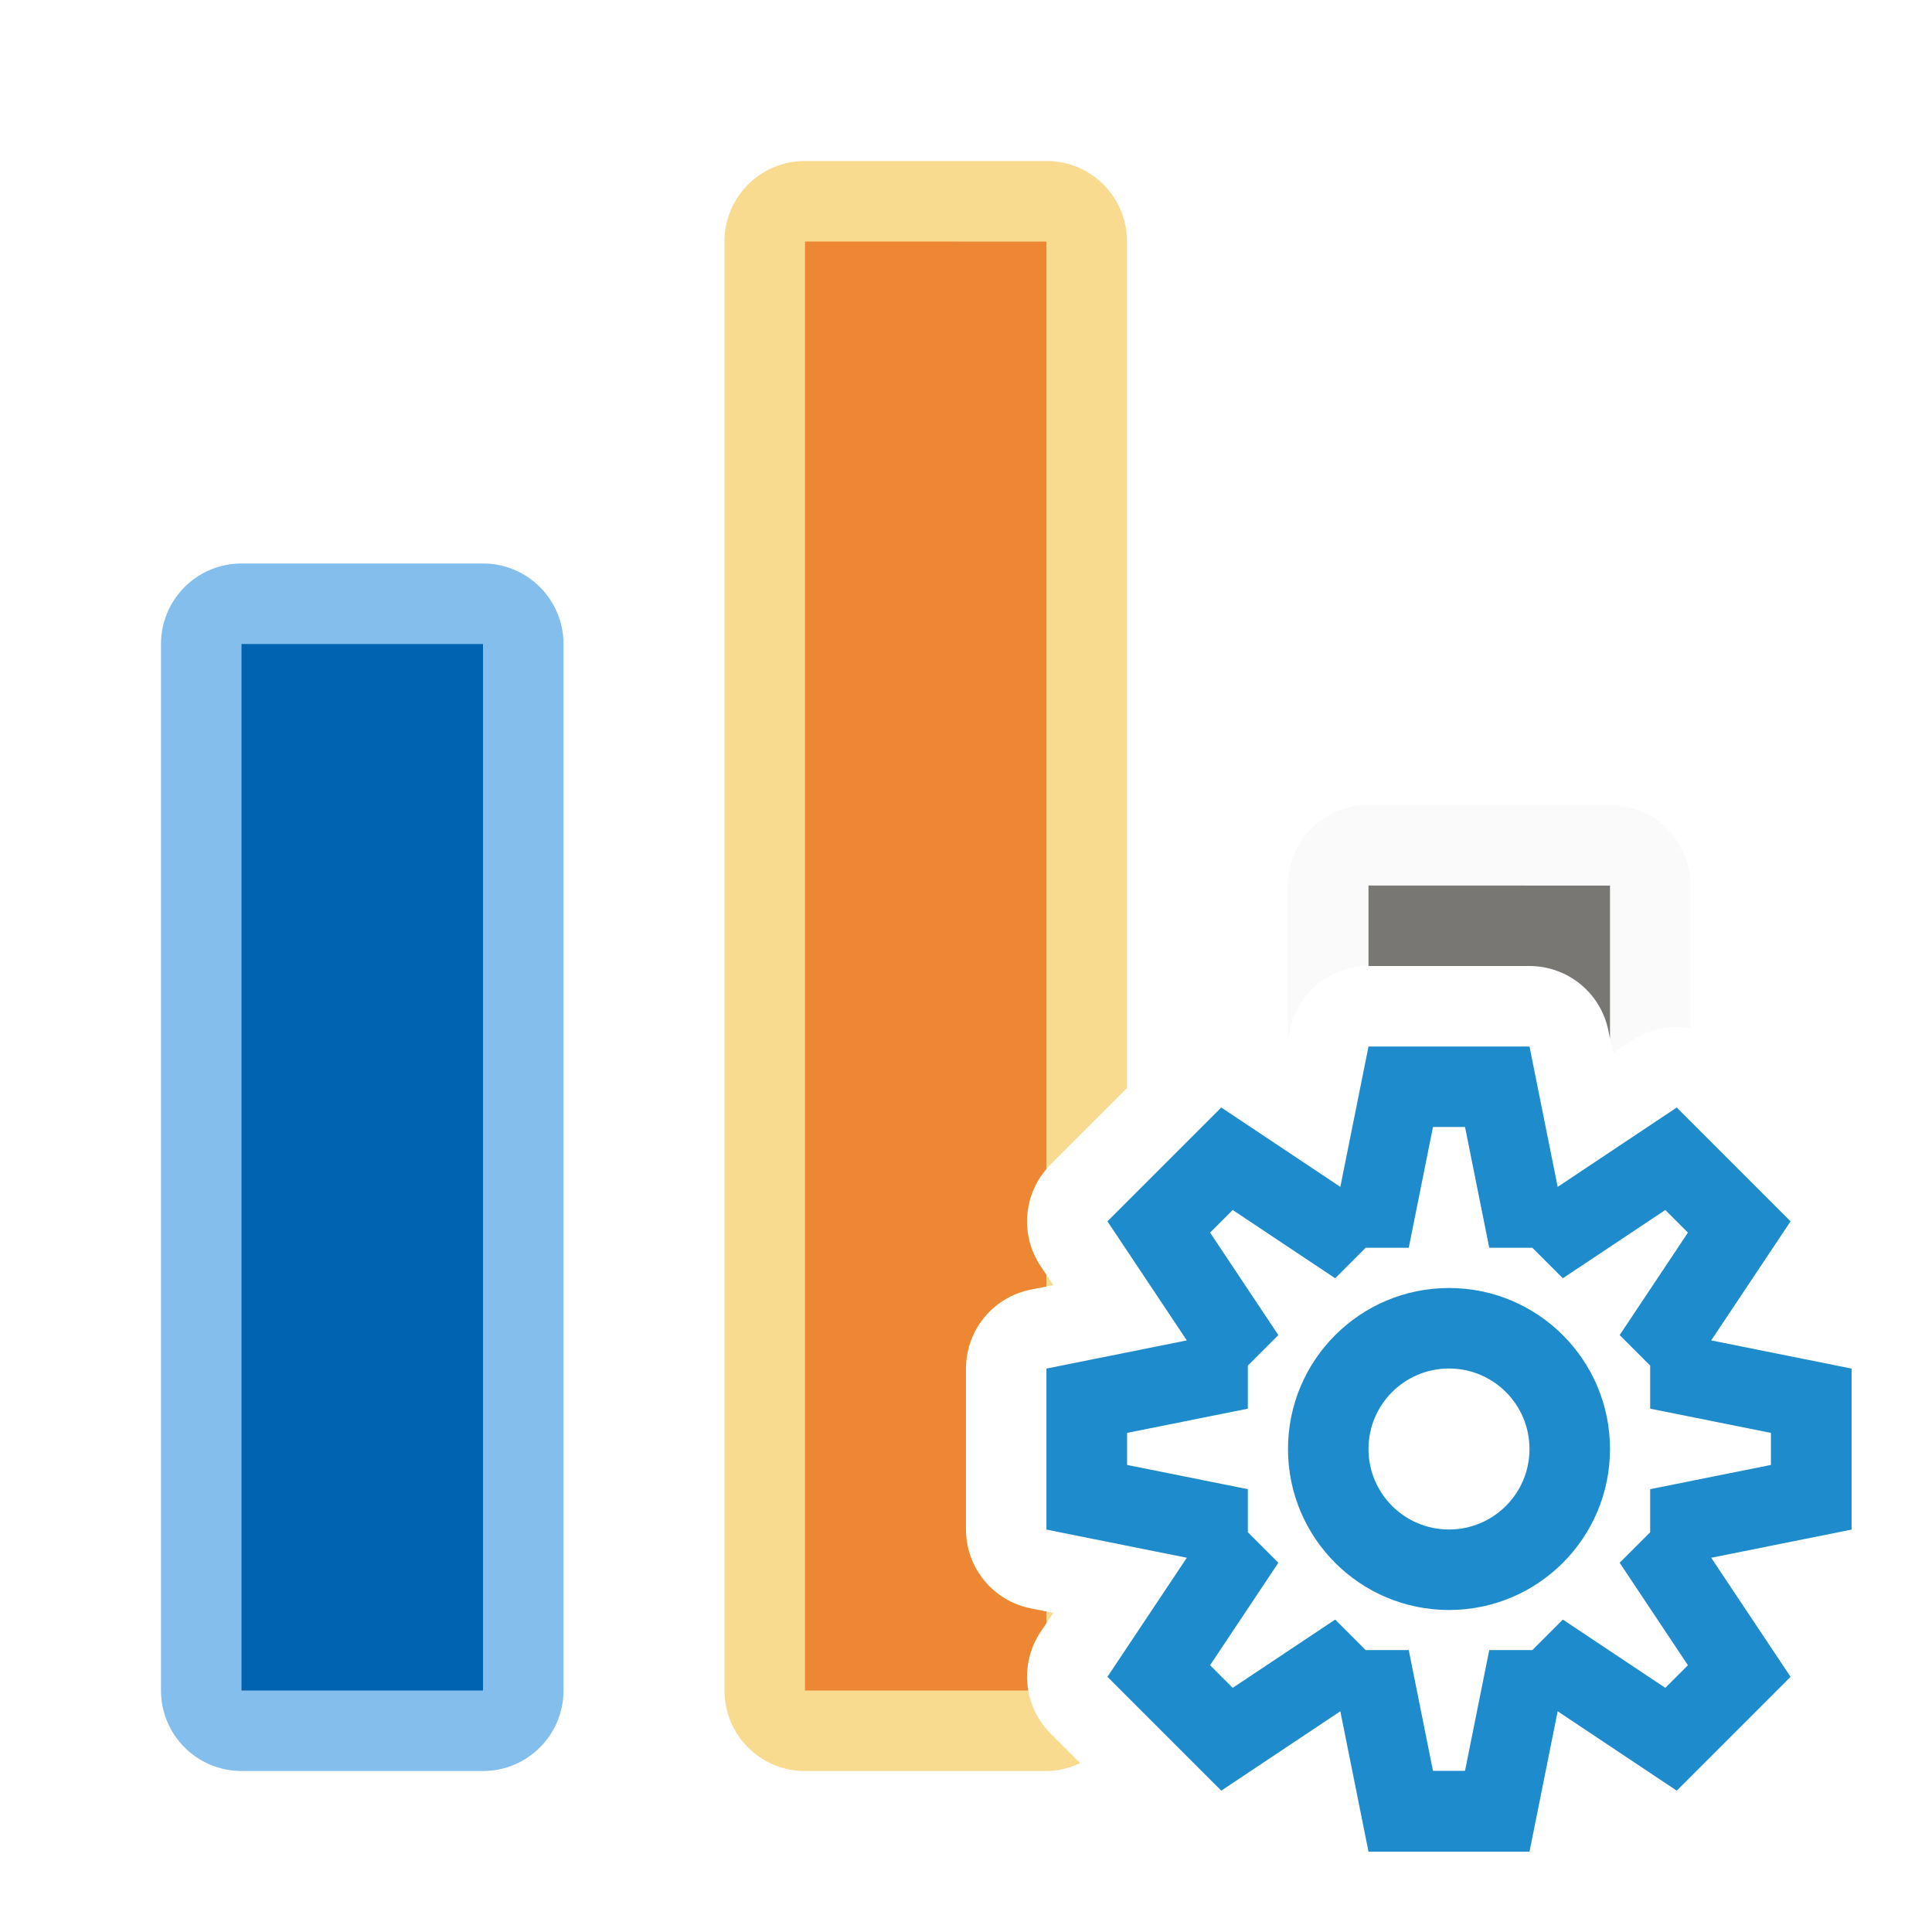
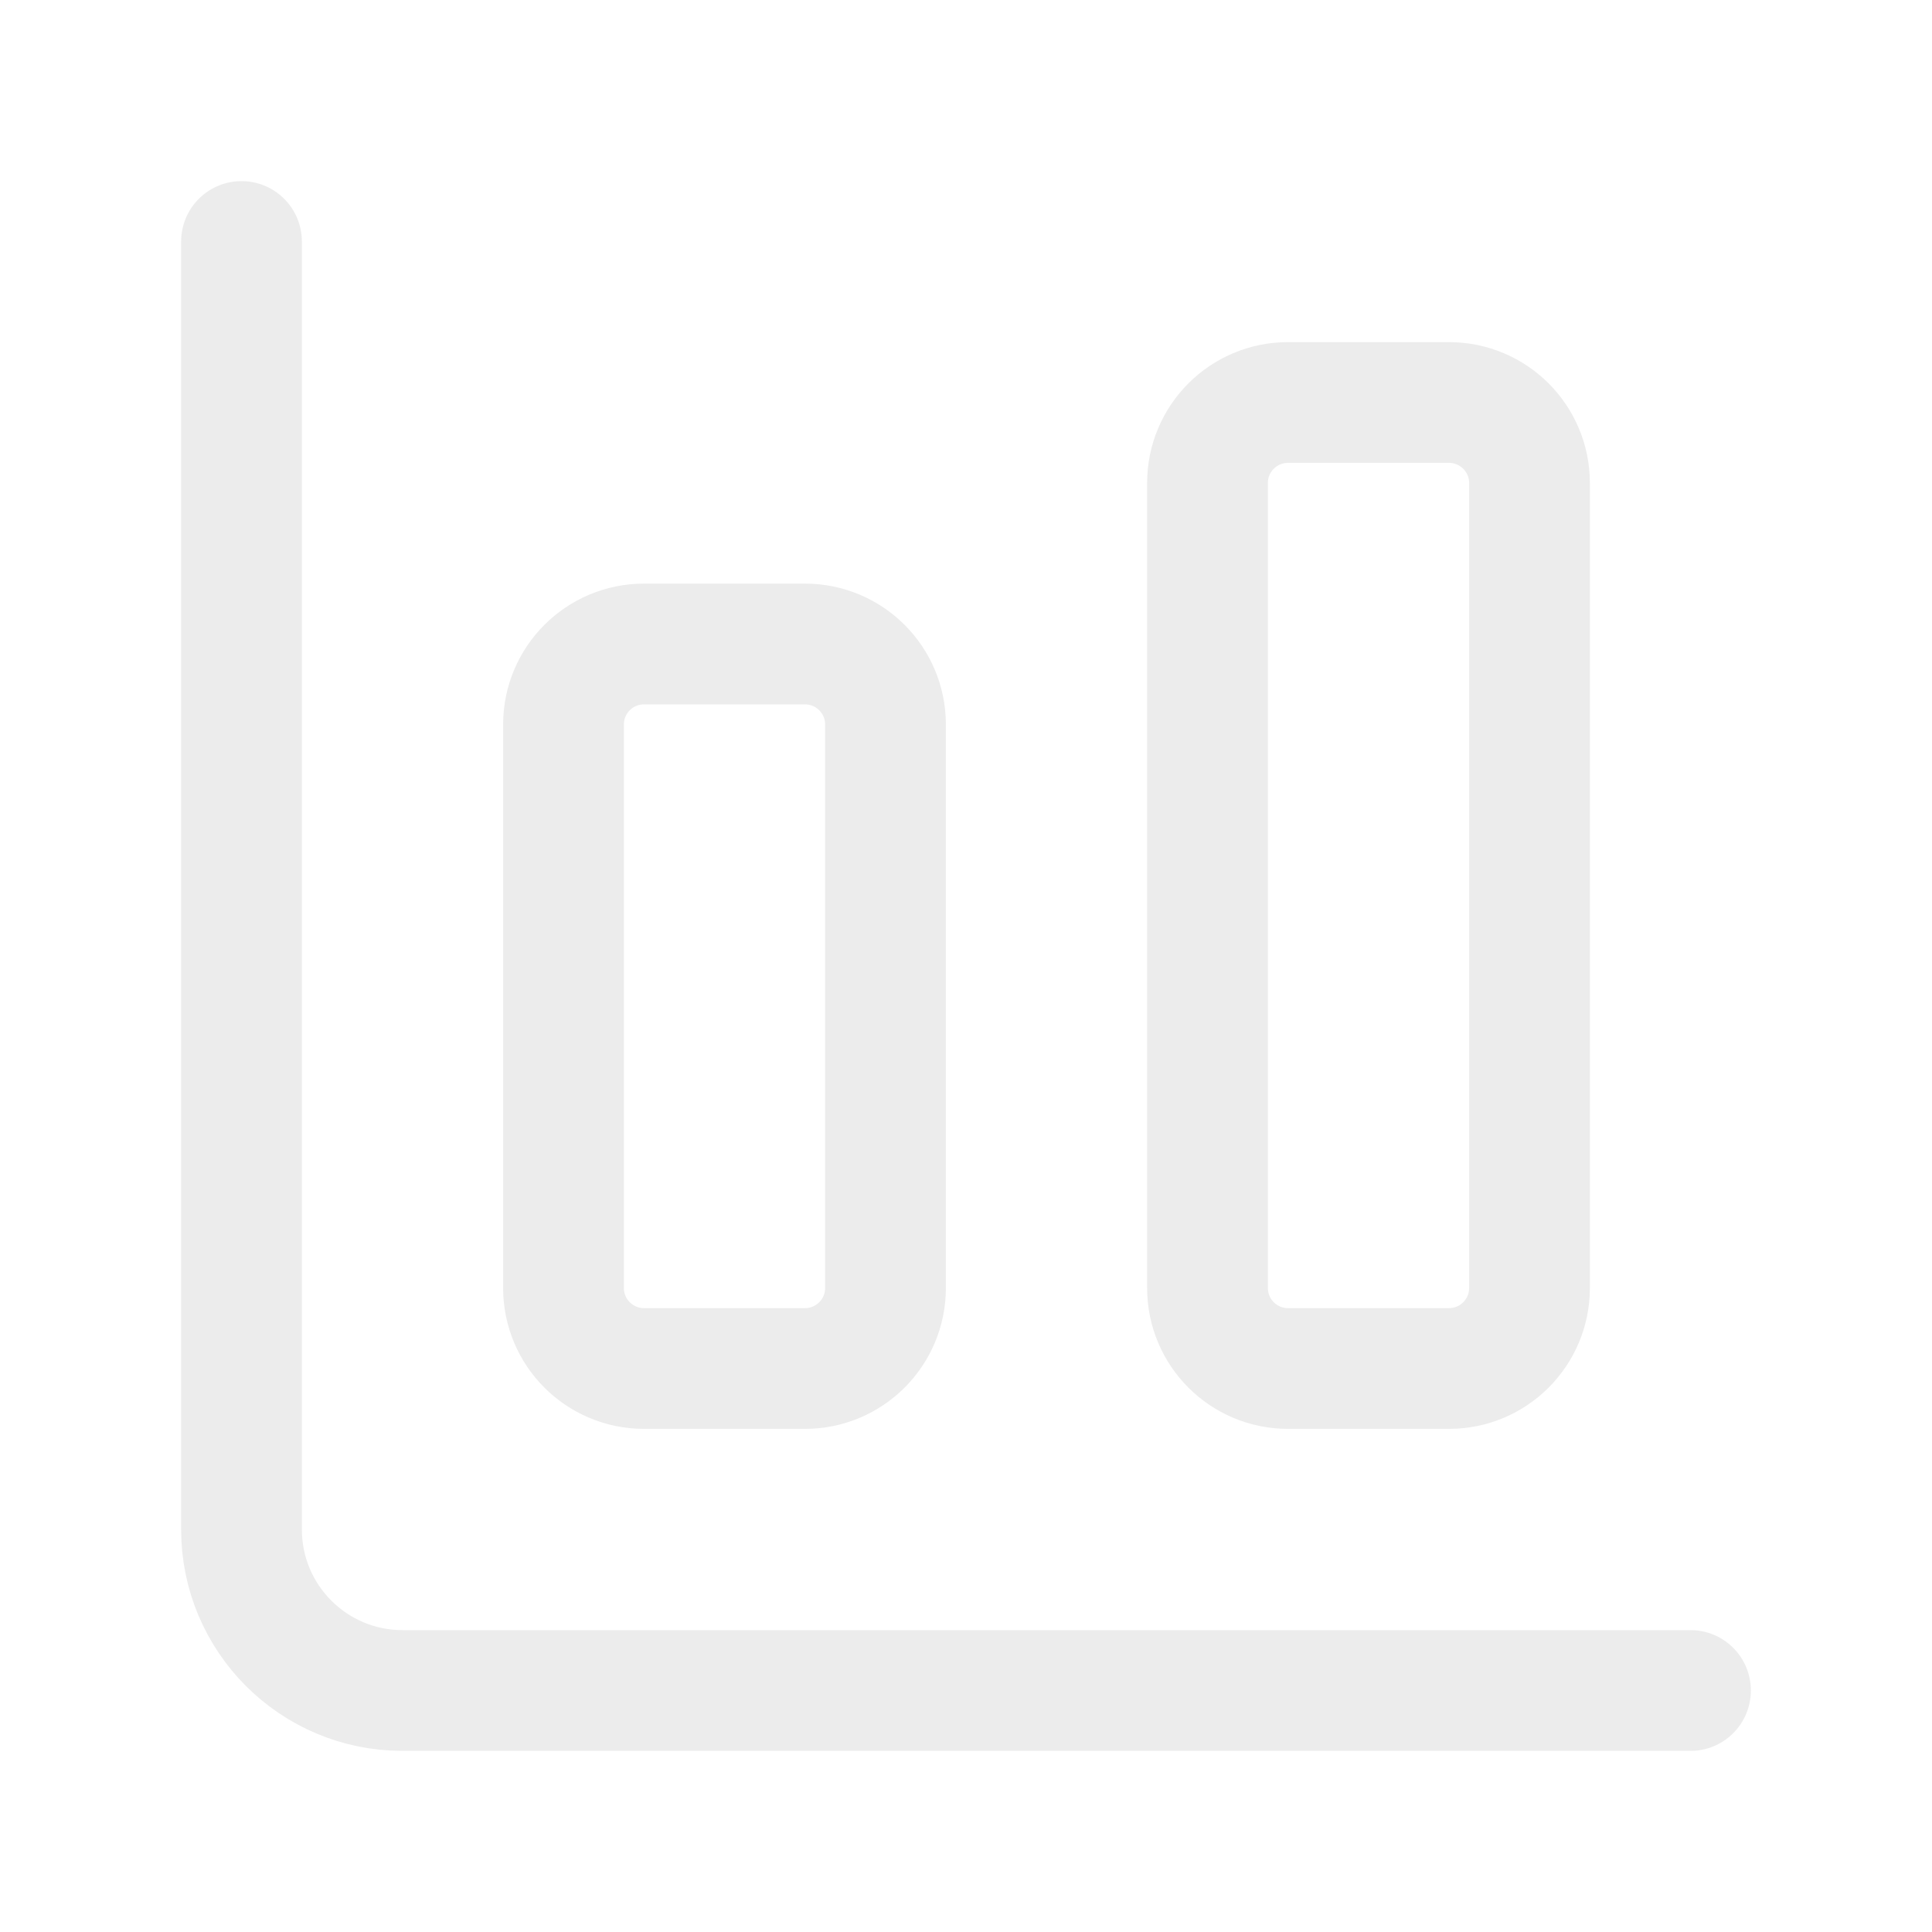
- <svg xmlns="http://www.w3.org/2000/svg" viewBox="0 0 24 24">
-   <rect fill="#83beec" height="15" ry="1" width="5" x="2" y="7" />
-   <path d="m17 10c-.554 0-1 .446-1 1v1.9l.02-.098a1 1 0 0 1 .98-.803h1 1a1 1 0 0 1 .98.803l.057.281.236-.158a1 1 0 0 1 .727-.152v-1.773c0-.554-.446-1-1-1z" fill="#fafafa" />
-   <path d="m10 2c-.554 0-1 .446-1 1v18c0 .554.446 1 1 1h3c.151 0 .29-.038.418-.098l-.367-.367a1 1 0 0 1 -.125-1.262l.158-.236-.281-.057a1 1 0 0 1 -.803-.98v-1-1a1 1 0 0 1 .803-.98l.281-.057-.158-.236a1 1 0 0 1 .125-1.262l.707-.707.242-.242v-10.516c0-.554-.446-1-1-1z" fill="#f8db8f" />
-   <path d="m3 8h3v13h-3z" fill="#0063b1" />
-   <path d="m10 3v18h2.773a1 1 0 0 1 .152-.727l.074-.111v-.143l-.197-.039a1 1 0 0 1 -.803-.98v-1-1a1 1 0 0 1 .803-.98l.197-.039v-.143l-.074-.111a1 1 0 0 1 .074-1.205v-11.521z" fill="#ed8733" />
-   <path d="m17 11v1h1 1a1 1 0 0 1 .98.803l.02.098v-1.9z" fill="#797774" />
-   <path d="m17 13-.35 1.744-1.479-.986-.707.707-.707.707.986 1.479-1.744.35v1 1l1.744.35-.986 1.479.707.707.707.707 1.479-.986.35 1.744h1 1l.35-1.744 1.479.986.707-.707.707-.707-.986-1.479 1.744-.35v-1-1l-1.744-.35.986-1.479-.707-.707-.707-.707-1.479.986-.35-1.744h-1zm.801 1h.398l.301 1.5h.535l.379.379 1.273-.848.281.281-.848 1.273.379.379v.535l1.5.301v.398l-1.5.301v.535l-.379.379.848 1.273-.281.281-1.273-.848-.379.379h-.535l-.301 1.5h-.398l-.301-1.5h-.535l-.379-.379-1.273.848-.281-.281.848-1.273-.379-.379v-.535l-1.5-.301v-.398l1.5-.301v-.535l.379-.379-.848-1.273.281-.281 1.273.848.379-.379h.535zm.199 2a2 2 0 0 0 -2 2 2 2 0 0 0 2 2 2 2 0 0 0 2-2 2 2 0 0 0 -2-2zm0 1a1 1 0 0 1 1 1 1 1 0 0 1 -1 1 1 1 0 0 1 -1-1 1 1 0 0 1 1-1z" fill="#1e8bcd" />
+ <svg xmlns="http://www.w3.org/2000/svg" width="24" height="24" viewBox="0 0 24 24">
+   <g transform="translate(0 0) scale(1)" fill="none" stroke="#ECECEC" stroke-width="1.5" stroke-linecap="round" stroke-linejoin="round">
+     <path d="M3 3v16a2 2 0 0 0 2 2h16" />
+     <rect x="15" y="5" width="4" height="12" rx="1" />
+     <rect x="7" y="8" width="4" height="9" rx="1" />
+   </g>
</svg>
